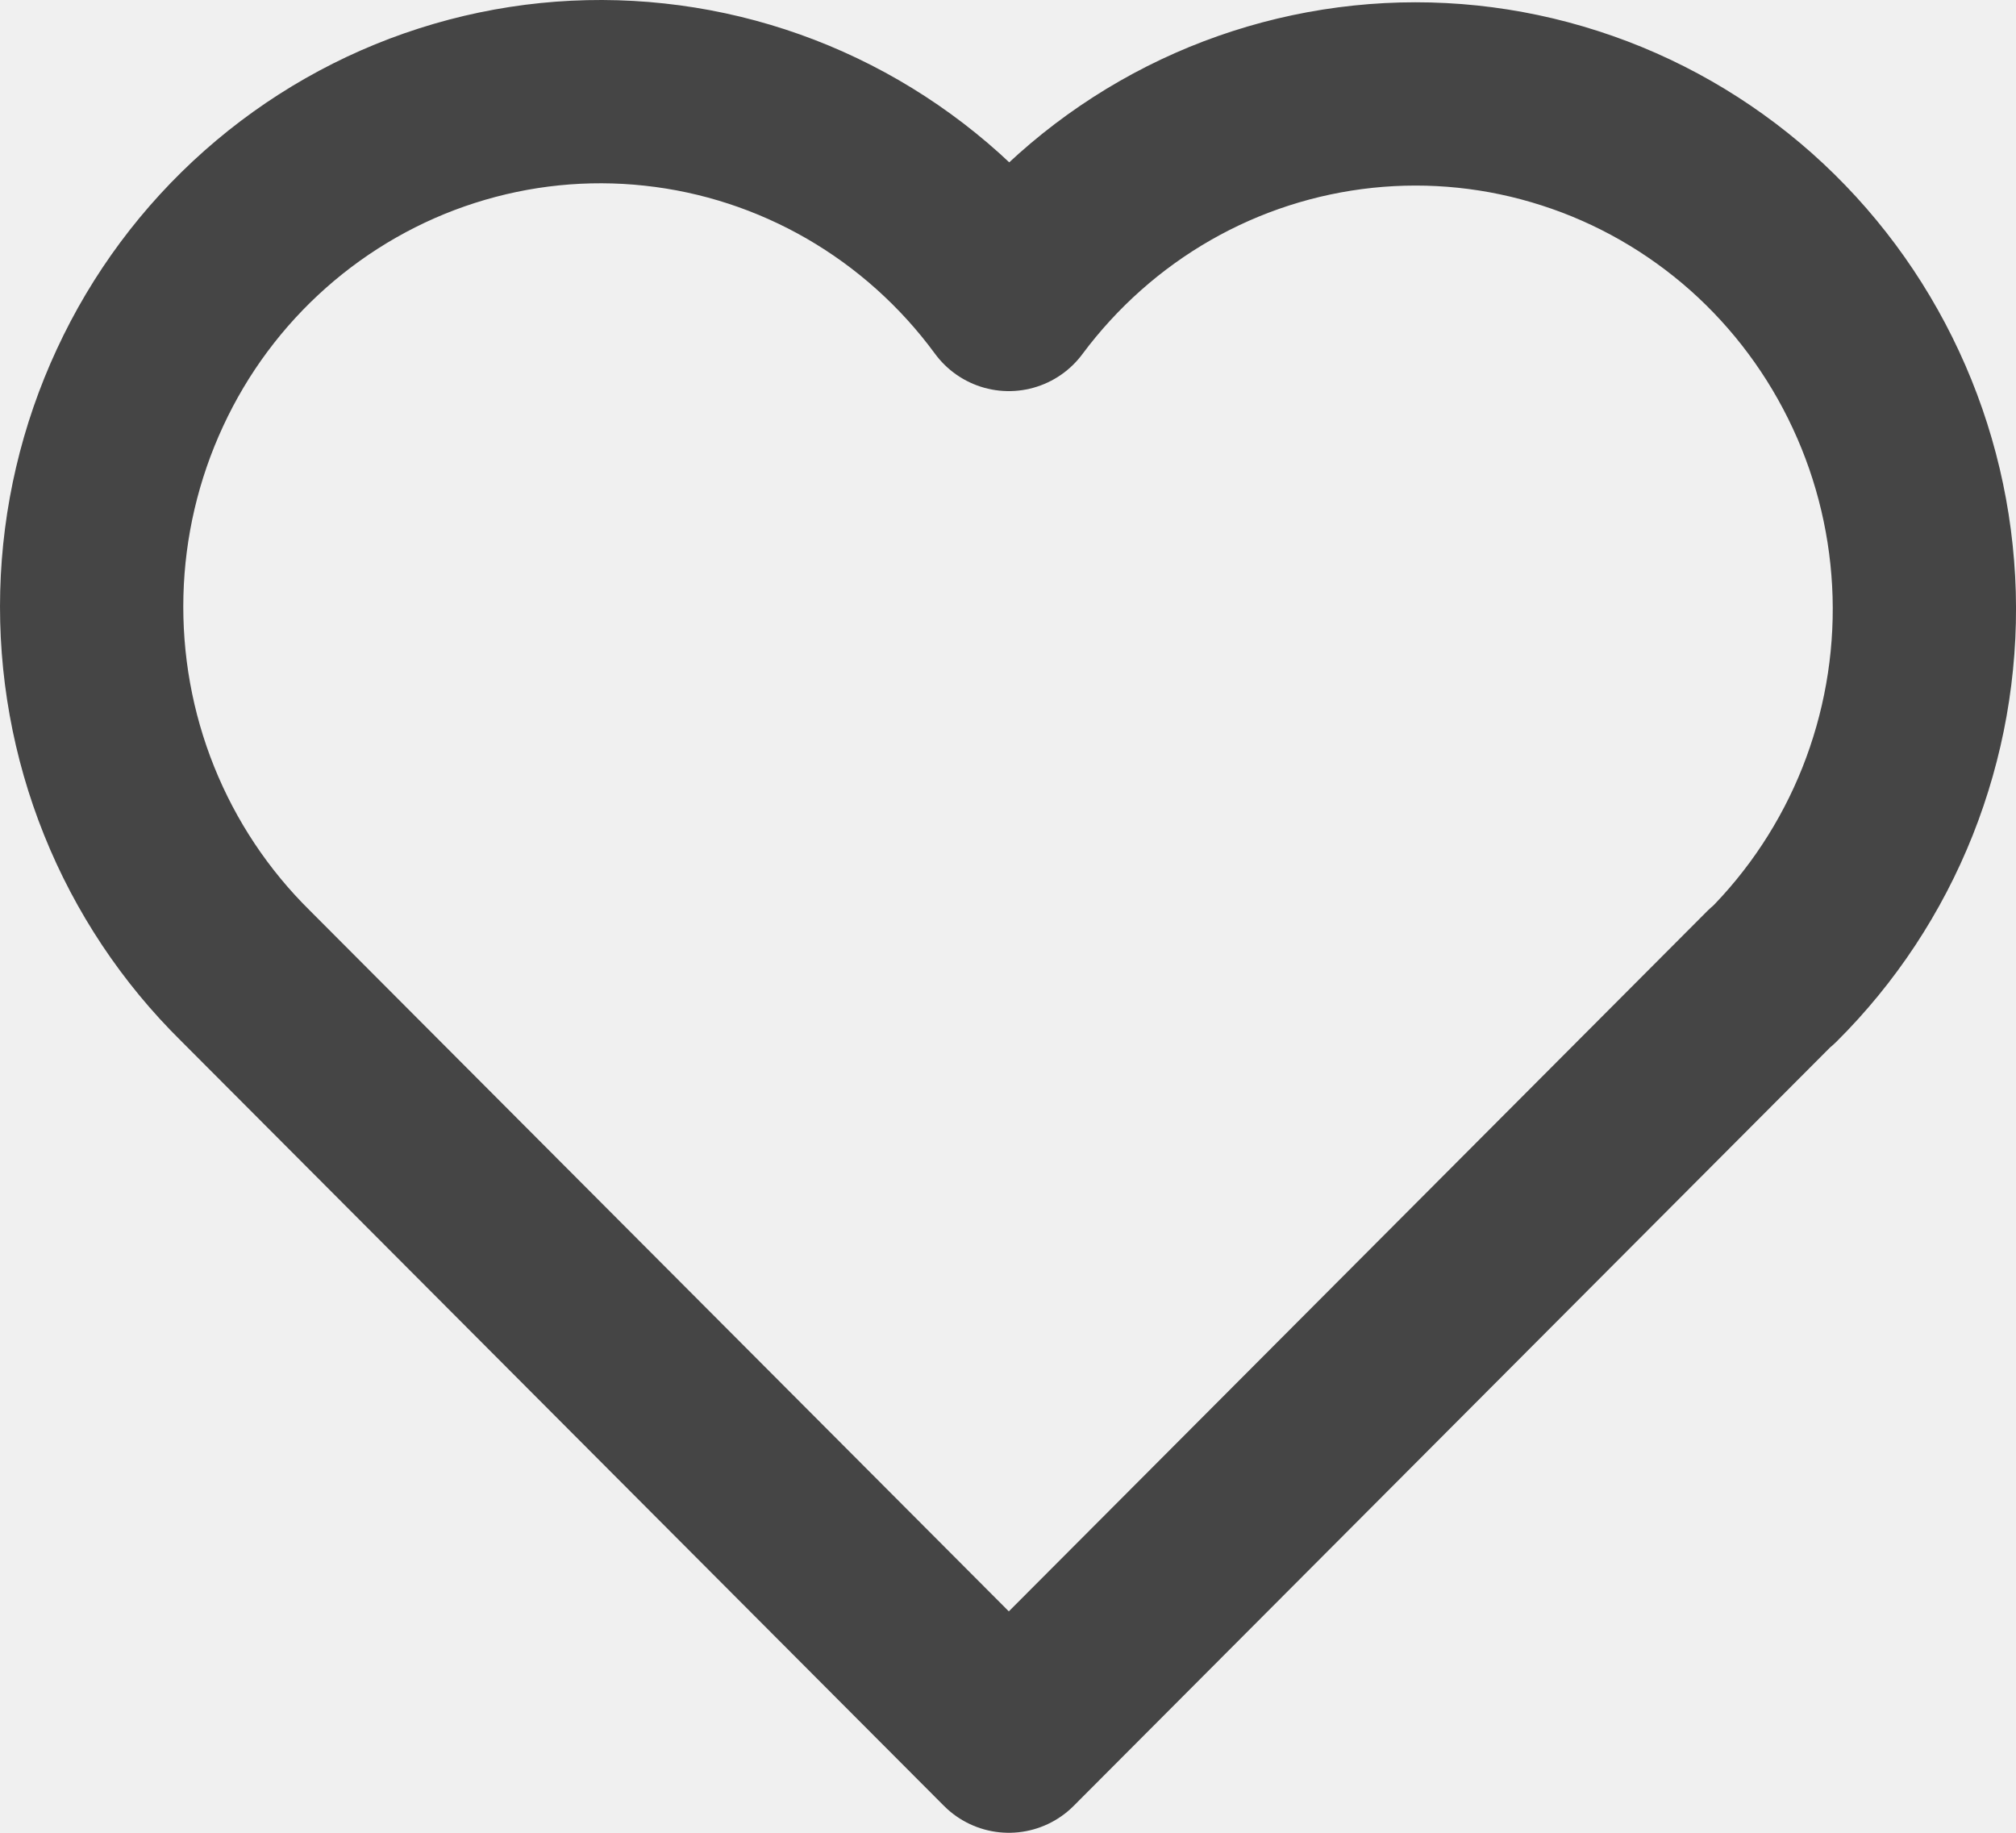
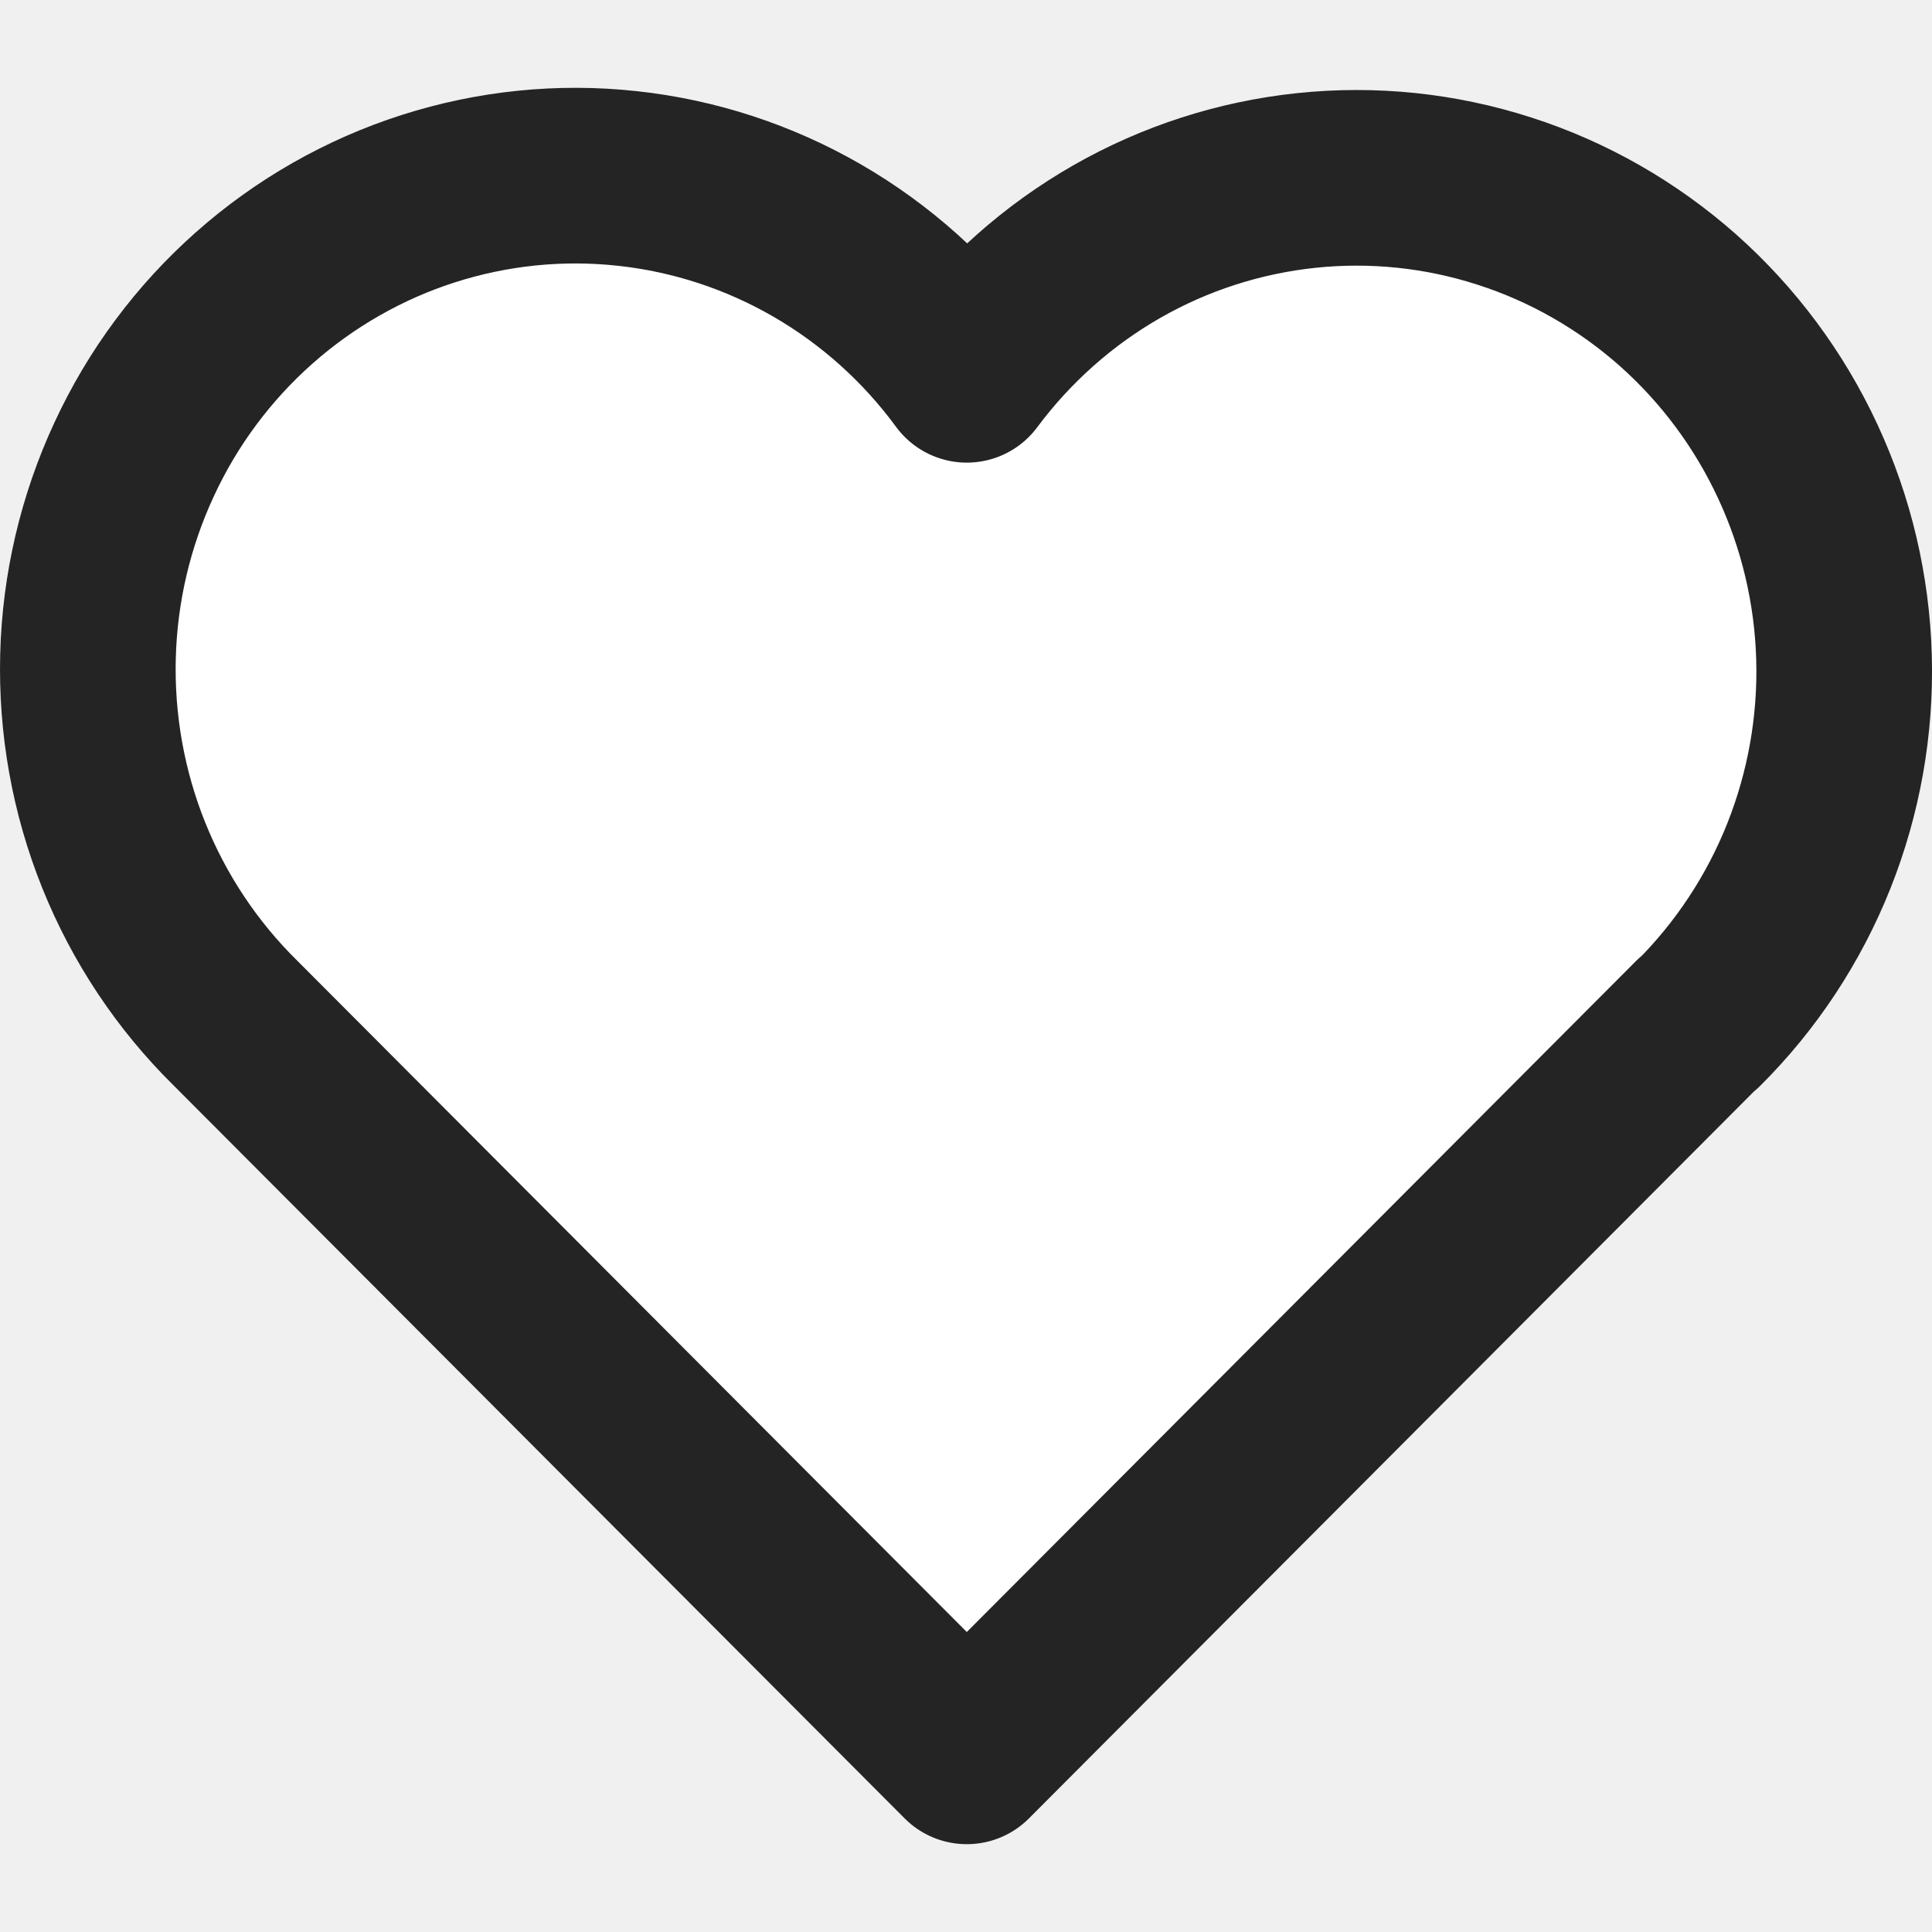
- <svg xmlns="http://www.w3.org/2000/svg" width="22" height="20" viewBox="0 0 22 20" fill="none">
-   <path d="M19.338 10.649L11.009 19L2.68 10.649C2.131 10.108 1.698 9.458 1.409 8.739C1.12 8.02 0.982 7.249 1.002 6.473C1.022 5.697 1.201 4.934 1.527 4.232C1.852 3.529 2.318 2.903 2.895 2.392C3.472 1.881 4.147 1.496 4.878 1.262C5.609 1.028 6.379 0.949 7.142 1.032C7.904 1.114 8.641 1.355 9.307 1.74C9.972 2.125 10.552 2.645 11.009 3.268C11.469 2.65 12.049 2.134 12.714 1.753C13.379 1.372 14.115 1.135 14.875 1.055C15.635 0.975 16.403 1.055 17.131 1.29C17.86 1.524 18.532 1.909 19.107 2.418C19.681 2.928 20.146 3.553 20.471 4.253C20.797 4.953 20.976 5.713 20.998 6.486C21.02 7.259 20.883 8.029 20.598 8.746C20.312 9.464 19.883 10.114 19.338 10.656" stroke="#454545" stroke-width="2" stroke-linecap="round" stroke-linejoin="round" />
+ <svg xmlns="http://www.w3.org/2000/svg" width="30" height="30" viewBox="0 0 22 20" fill="white">
+   <path d="M19.338 10.649L11.009 19L2.68 10.649C2.131 10.108 1.698 9.458 1.409 8.739C1.12 8.02 0.982 7.249 1.002 6.473C1.022 5.697 1.201 4.934 1.527 4.232C1.852 3.529 2.318 2.903 2.895 2.392C3.472 1.881 4.147 1.496 4.878 1.262C5.609 1.028 6.379 0.949 7.142 1.032C7.904 1.114 8.641 1.355 9.307 1.74C9.972 2.125 10.552 2.645 11.009 3.268C11.469 2.65 12.049 2.134 12.714 1.753C13.379 1.372 14.115 1.135 14.875 1.055C15.635 0.975 16.403 1.055 17.131 1.29C17.86 1.524 18.532 1.909 19.107 2.418C19.681 2.928 20.146 3.553 20.471 4.253C20.797 4.953 20.976 5.713 20.998 6.486C21.02 7.259 20.883 8.029 20.598 8.746C20.312 9.464 19.883 10.114 19.338 10.656" stroke="#242424" stroke-width="2" stroke-linecap="round" stroke-linejoin="round" />
</svg>
